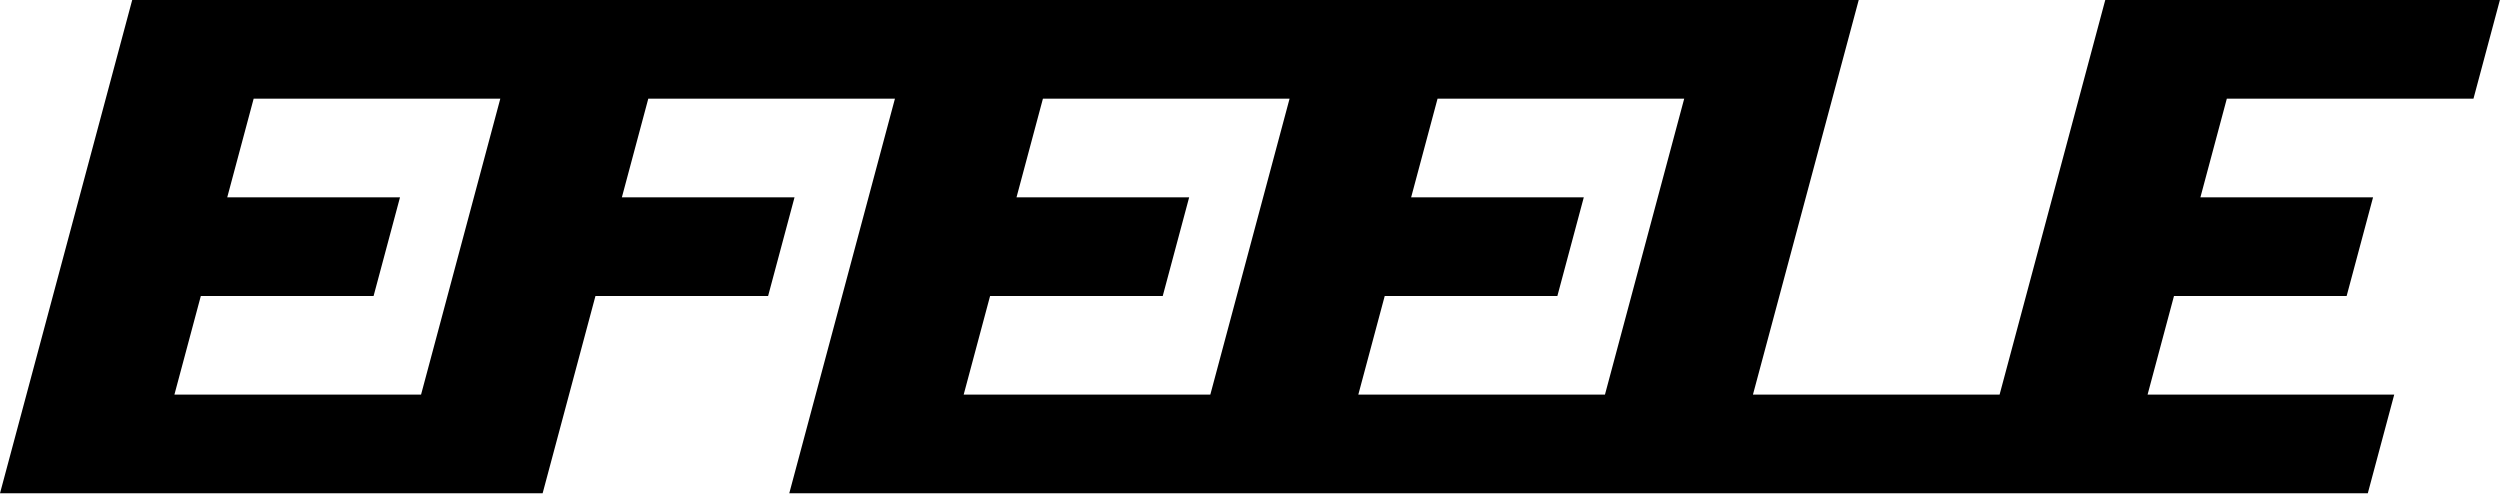
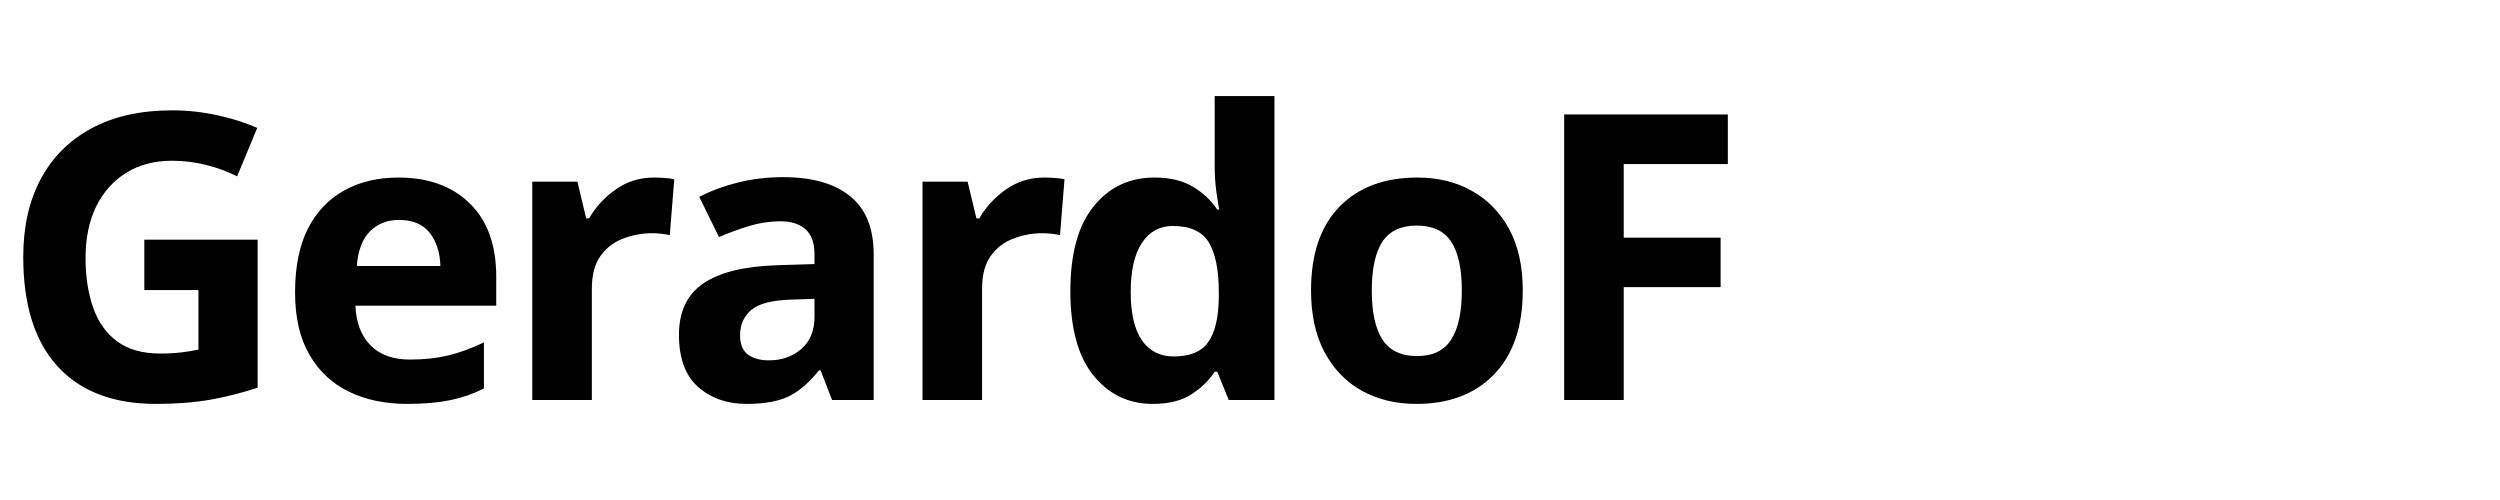
- <svg xmlns="http://www.w3.org/2000/svg" id="Capa_2" data-name="Capa 2" viewBox="0 0 228.06 45">
-   <g id="Capa_1-2" data-name="Capa 1">
-     <path d="M225.64,9l2.41-9h-36l-2.41,9h0l-7.23,27h-22.5L169.56,0H12.06L0,45h49.5l4.82-18h15.75l2.41-9h-15.75l2.41-9h22.5l-7.23,27h0l-2.41,9h144l2.41-9h-22.5l2.41-9h15.75l2.41-9h-15.75l2.41-9h22.5ZM43.23,18l-2.41,9h0l-2.41,9H15.91l2.41-9h15.76l2.41-9h-15.76l2.41-9h22.5l-2.41,9h0ZM110.41,36h-22.5l2.41-9h15.75l2.41-9h-15.75l2.41-9h22.5l-7.23,27h0ZM146.41,36h-22.5l2.41-9h15.75l2.41-9h-15.75l2.41-9h22.5l-7.23,27h0Z" />
-   </g>
+ <svg xmlns="http://www.w3.org/2000/svg" viewBox="0 0 200 40">
+   <text x="0" y="32" font-family="'Montserrat', sans-serif" font-weight="800" font-size="32" fill="currentColor" letter-spacing="-1">GerardoF</text>
</svg>
